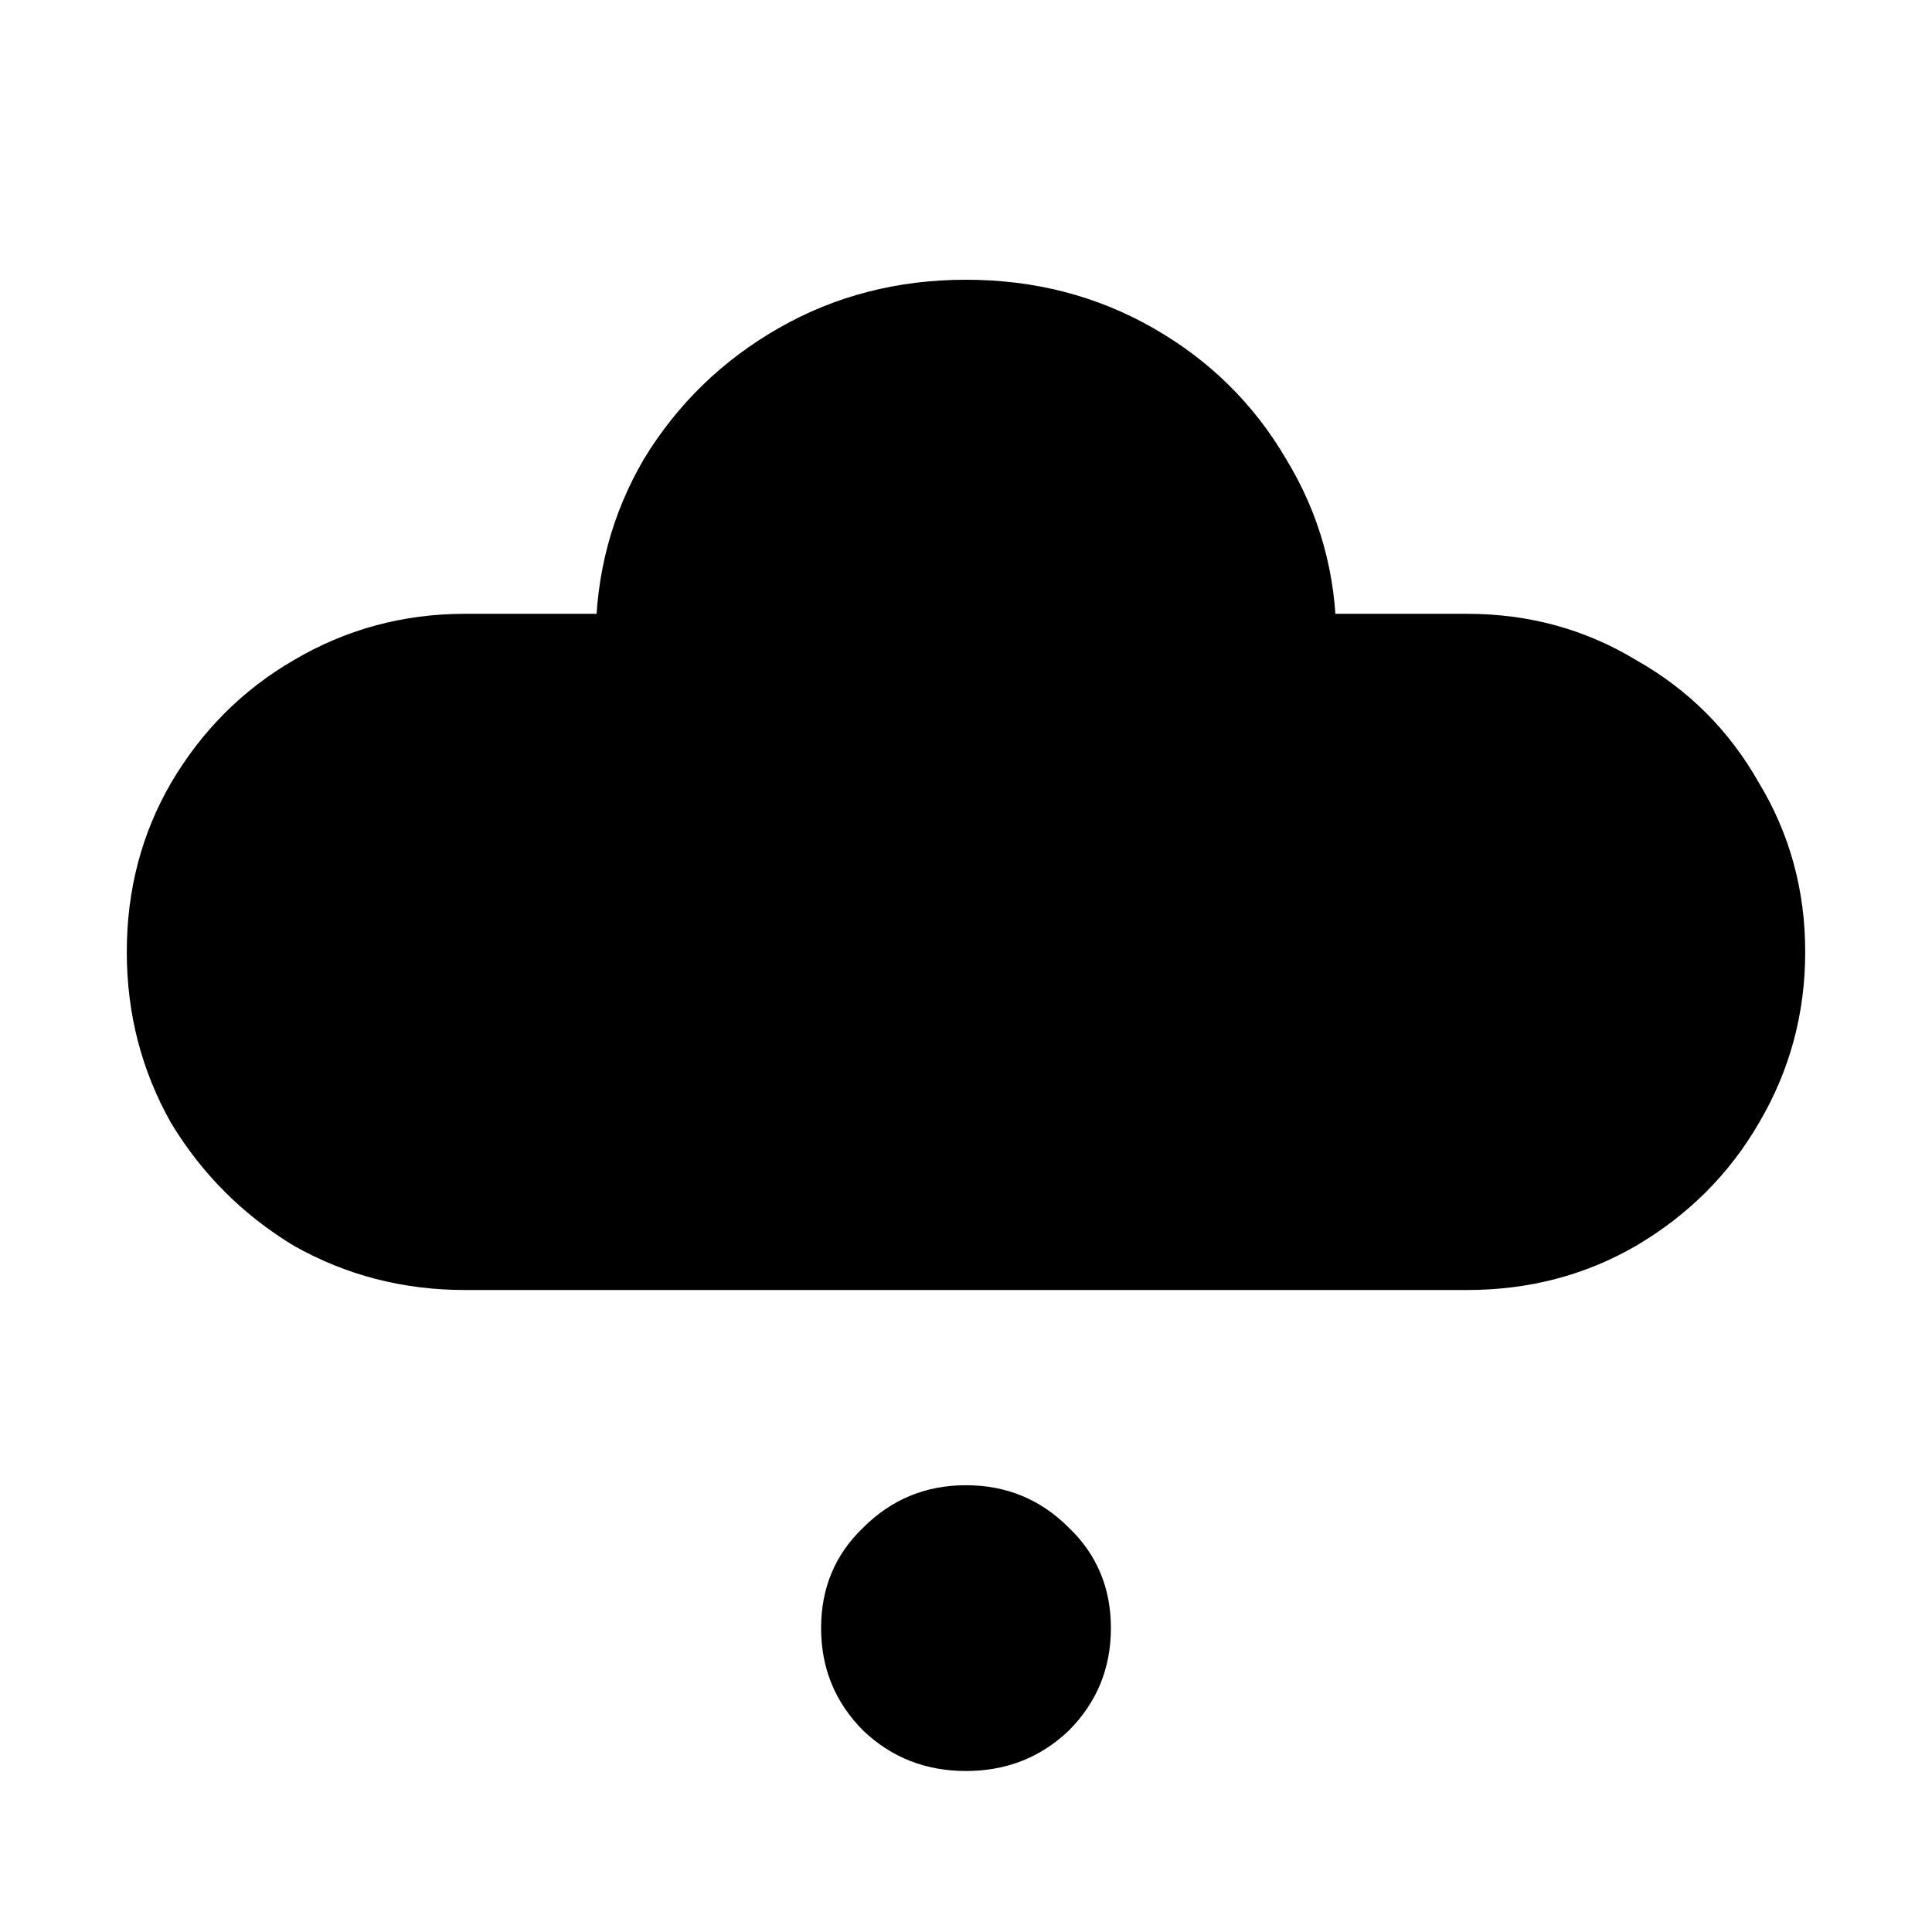
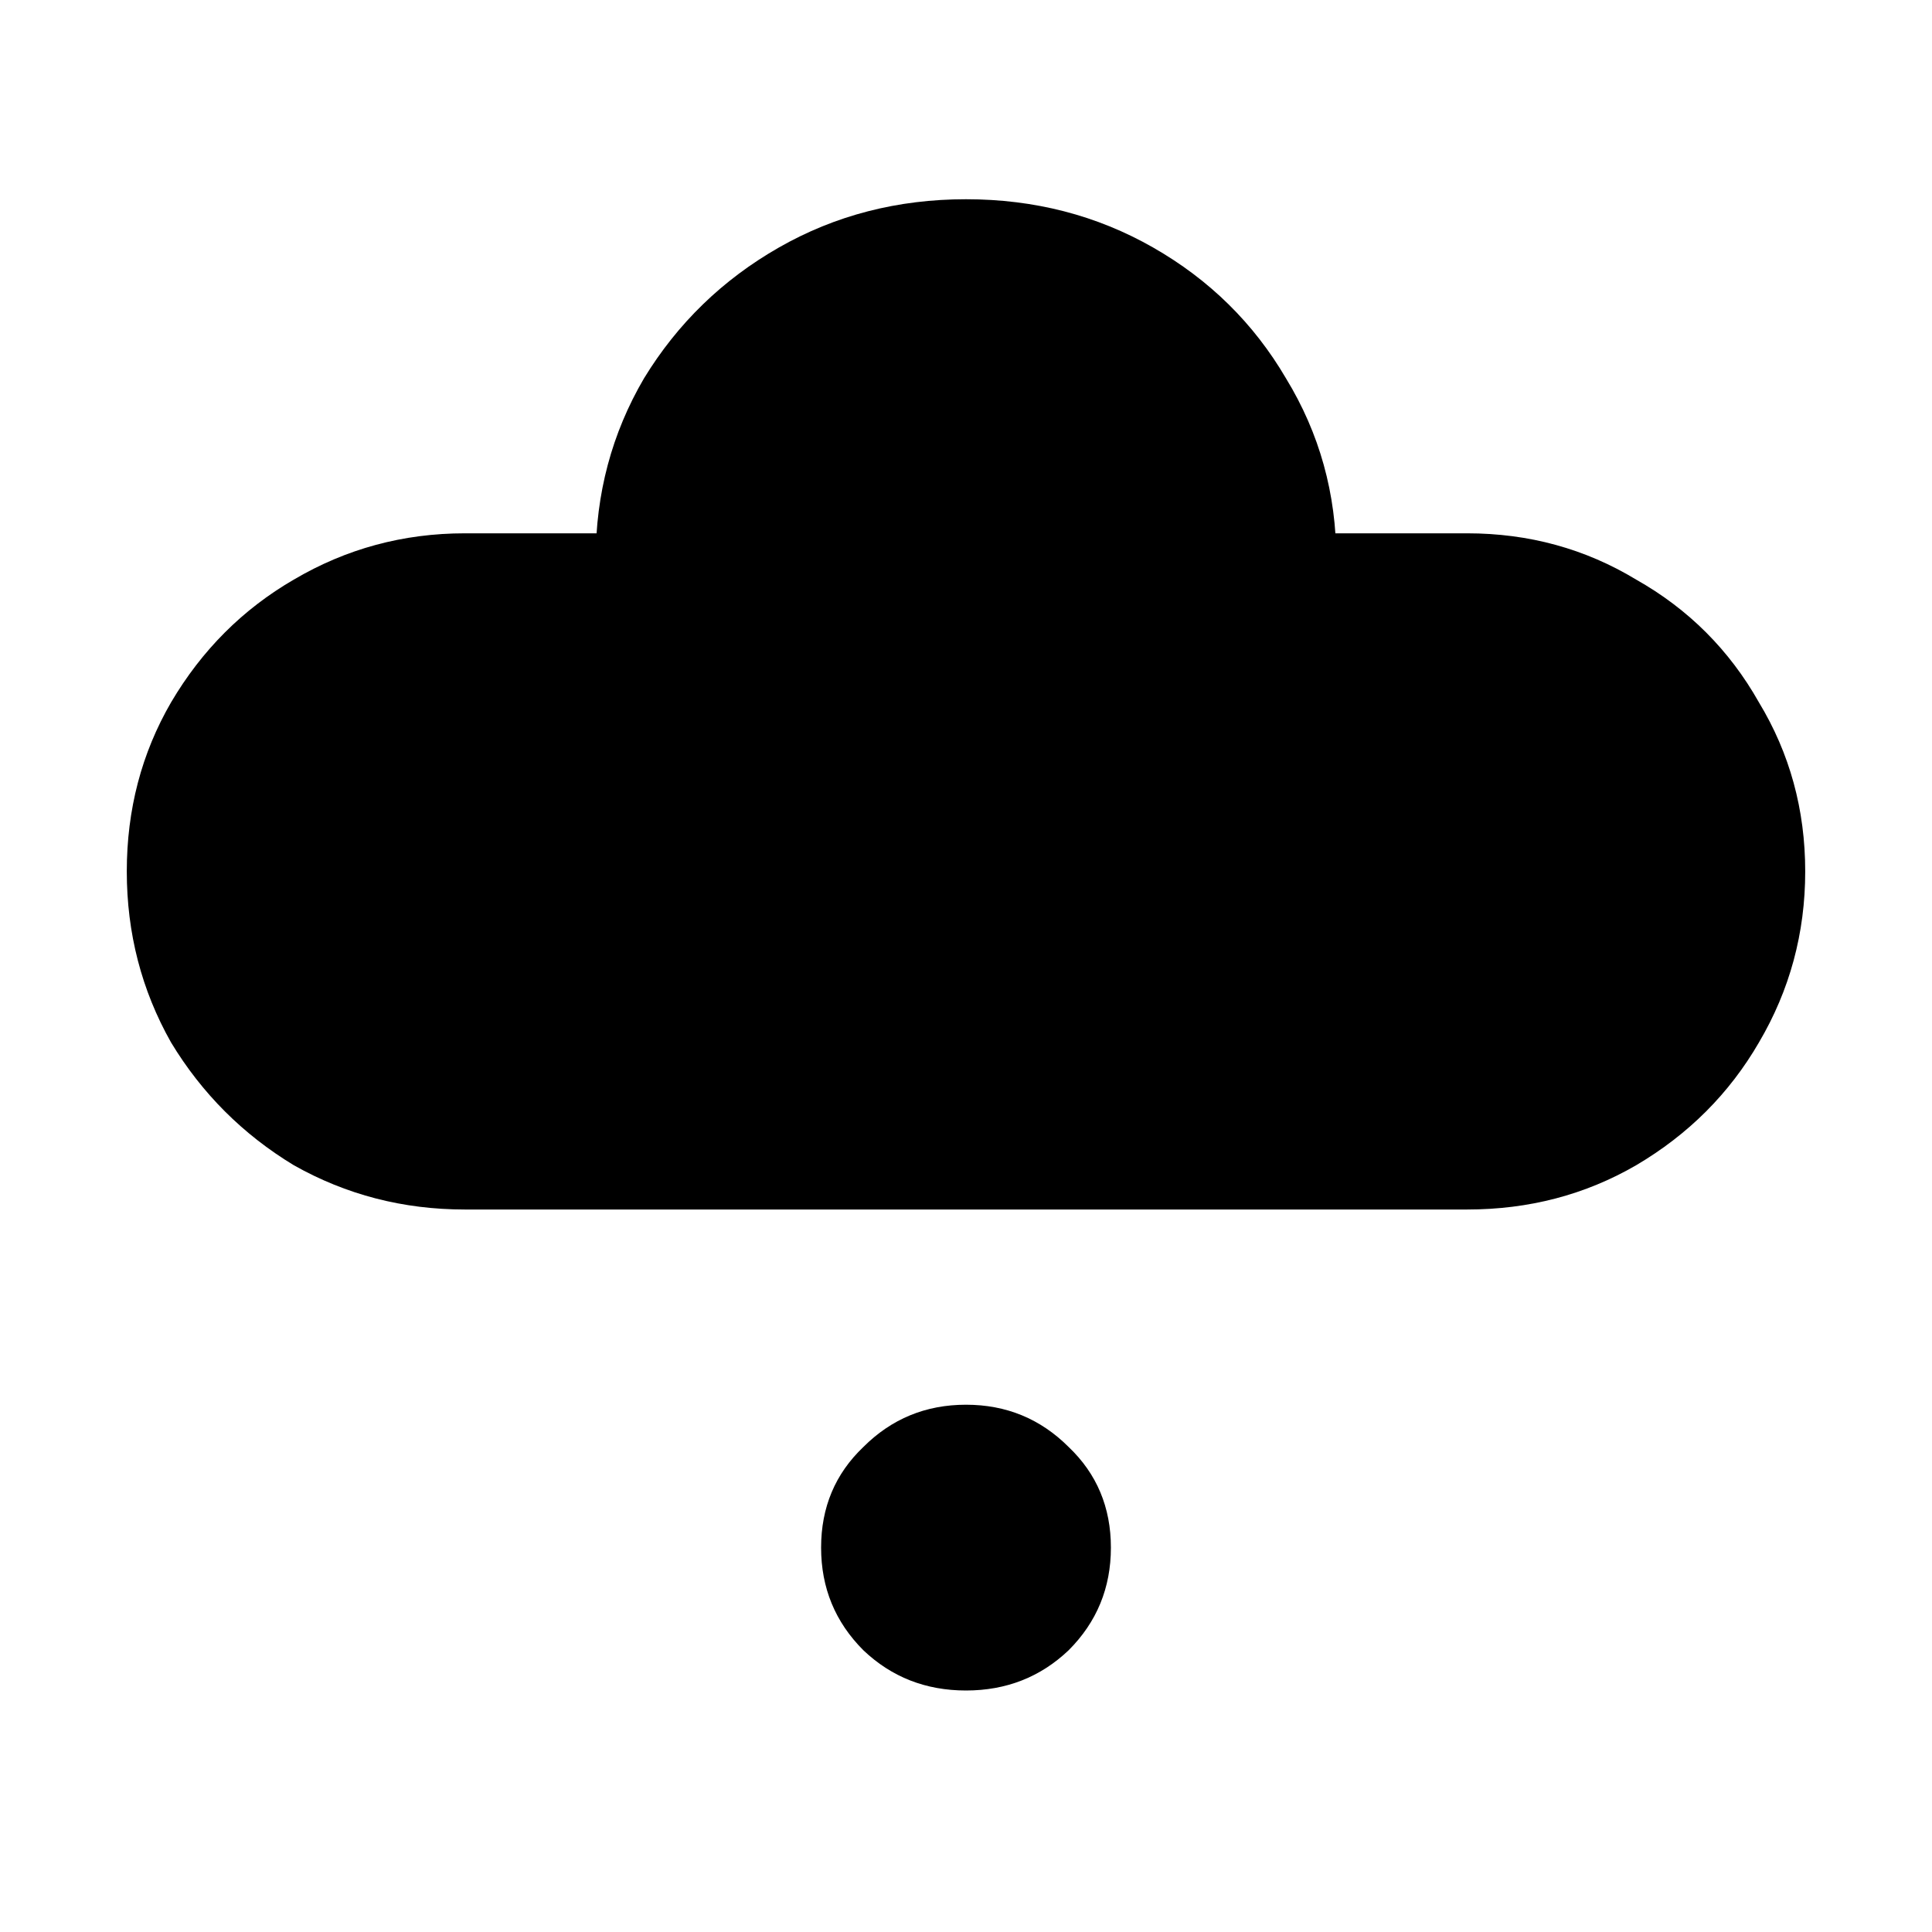
<svg xmlns="http://www.w3.org/2000/svg" width="24" height="24" viewBox="0 0 24 24" fill="none">
  <g clip-path="url(#clip0_3181_26492)">
    <rect width="24" height="24" fill="white" />
-     <path d="M5.775 16.025C5.008 16.025 4.3 15.842 3.65 15.475C3.017 15.092 2.508 14.583 2.125 13.95C1.758 13.3 1.575 12.592 1.575 11.825C1.575 11.058 1.758 10.358 2.125 9.725C2.508 9.075 3.017 8.567 3.65 8.2C4.3 7.817 5.008 7.625 5.775 7.625H7.85L7.4 7.95C7.4 7.133 7.6 6.383 8 5.7C8.417 5.017 8.975 4.475 9.675 4.075C10.375 3.675 11.15 3.475 12 3.475C12.85 3.475 13.625 3.675 14.325 4.075C15.025 4.475 15.575 5.017 15.975 5.7C16.392 6.383 16.6 7.133 16.6 7.95L16.2 7.625H18.225C18.992 7.625 19.692 7.817 20.325 8.2C20.975 8.567 21.483 9.075 21.85 9.725C22.233 10.358 22.425 11.058 22.425 11.825C22.425 12.592 22.233 13.3 21.85 13.95C21.483 14.583 20.975 15.092 20.325 15.475C19.692 15.842 18.992 16.025 18.225 16.025H5.775ZM12 22C11.5 22 11.075 21.833 10.725 21.5C10.375 21.15 10.2 20.725 10.2 20.225C10.2 19.725 10.375 19.308 10.725 18.975C11.075 18.625 11.5 18.45 12 18.45C12.5 18.45 12.925 18.625 13.275 18.975C13.625 19.308 13.8 19.725 13.8 20.225C13.8 20.725 13.625 21.15 13.275 21.5C12.925 21.833 12.5 22 12 22Z" fill="black" />
+     <path d="M5.775 15.025C5.008 15.025 4.3 14.842 3.65 14.475C3.017 14.092 2.508 13.583 2.125 12.95C1.758 12.3 1.575 11.592 1.575 10.825C1.575 10.058 1.758 9.358 2.125 8.725C2.508 8.075 3.017 7.567 3.65 7.2C4.3 6.817 5.008 6.625 5.775 6.625H7.85L7.4 6.95C7.4 6.133 7.6 5.383 8 4.7C8.417 4.017 8.975 3.475 9.675 3.075C10.375 2.675 11.15 2.475 12 2.475C12.85 2.475 13.625 2.675 14.325 3.075C15.025 3.475 15.575 4.017 15.975 4.7C16.392 5.383 16.6 6.133 16.6 6.95L16.2 6.625H18.225C18.992 6.625 19.692 6.817 20.325 7.2C20.975 7.567 21.483 8.075 21.85 8.725C22.233 9.358 22.425 10.058 22.425 10.825C22.425 11.592 22.233 12.3 21.85 12.95C21.483 13.583 20.975 14.092 20.325 14.475C19.692 14.842 18.992 15.025 18.225 15.025H5.775ZM12 21C11.5 21 11.075 20.833 10.725 20.5C10.375 20.15 10.2 19.725 10.2 19.225C10.2 18.725 10.375 18.308 10.725 17.975C11.075 17.625 11.5 17.45 12 17.45C12.5 17.45 12.925 17.625 13.275 17.975C13.625 18.308 13.8 18.725 13.8 19.225C13.8 19.725 13.625 20.15 13.275 20.5C12.925 20.833 12.5 21 12 21Z" fill="black" />
  </g>
  <defs>
    <clipPath id="clip0_3181_26492">
      <rect width="24" height="24" fill="white" />
    </clipPath>
  </defs>
</svg>
